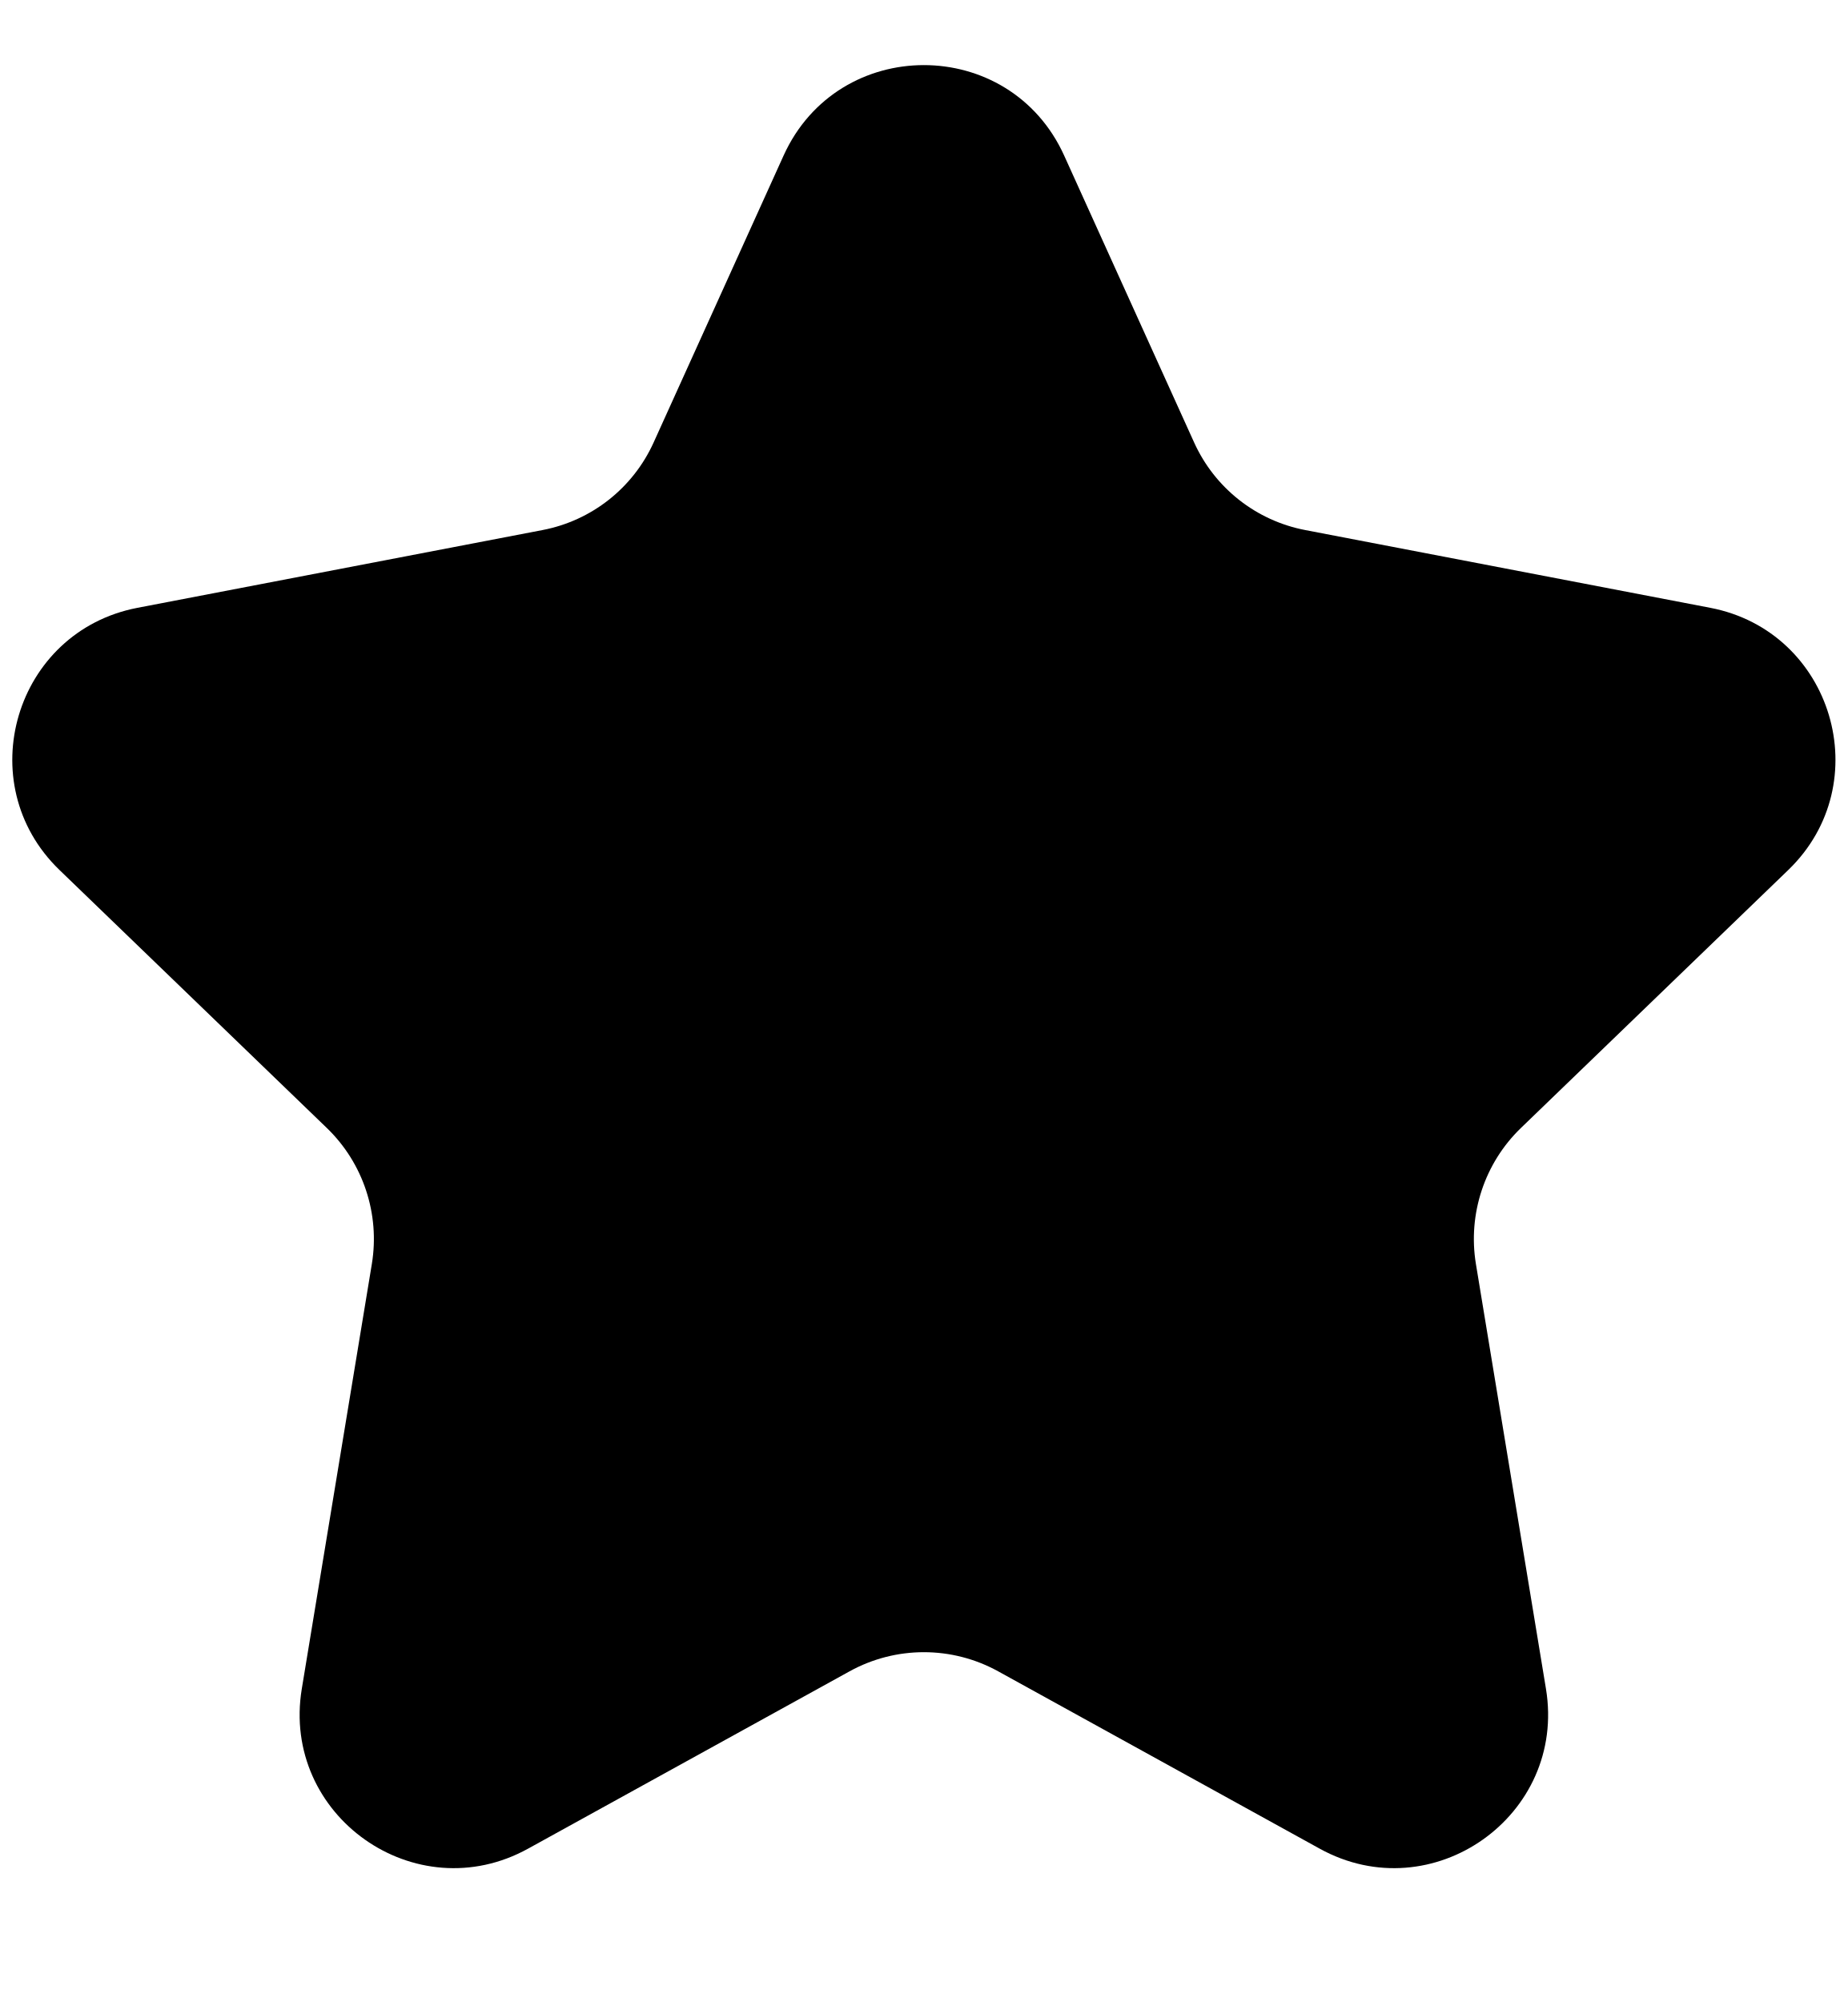
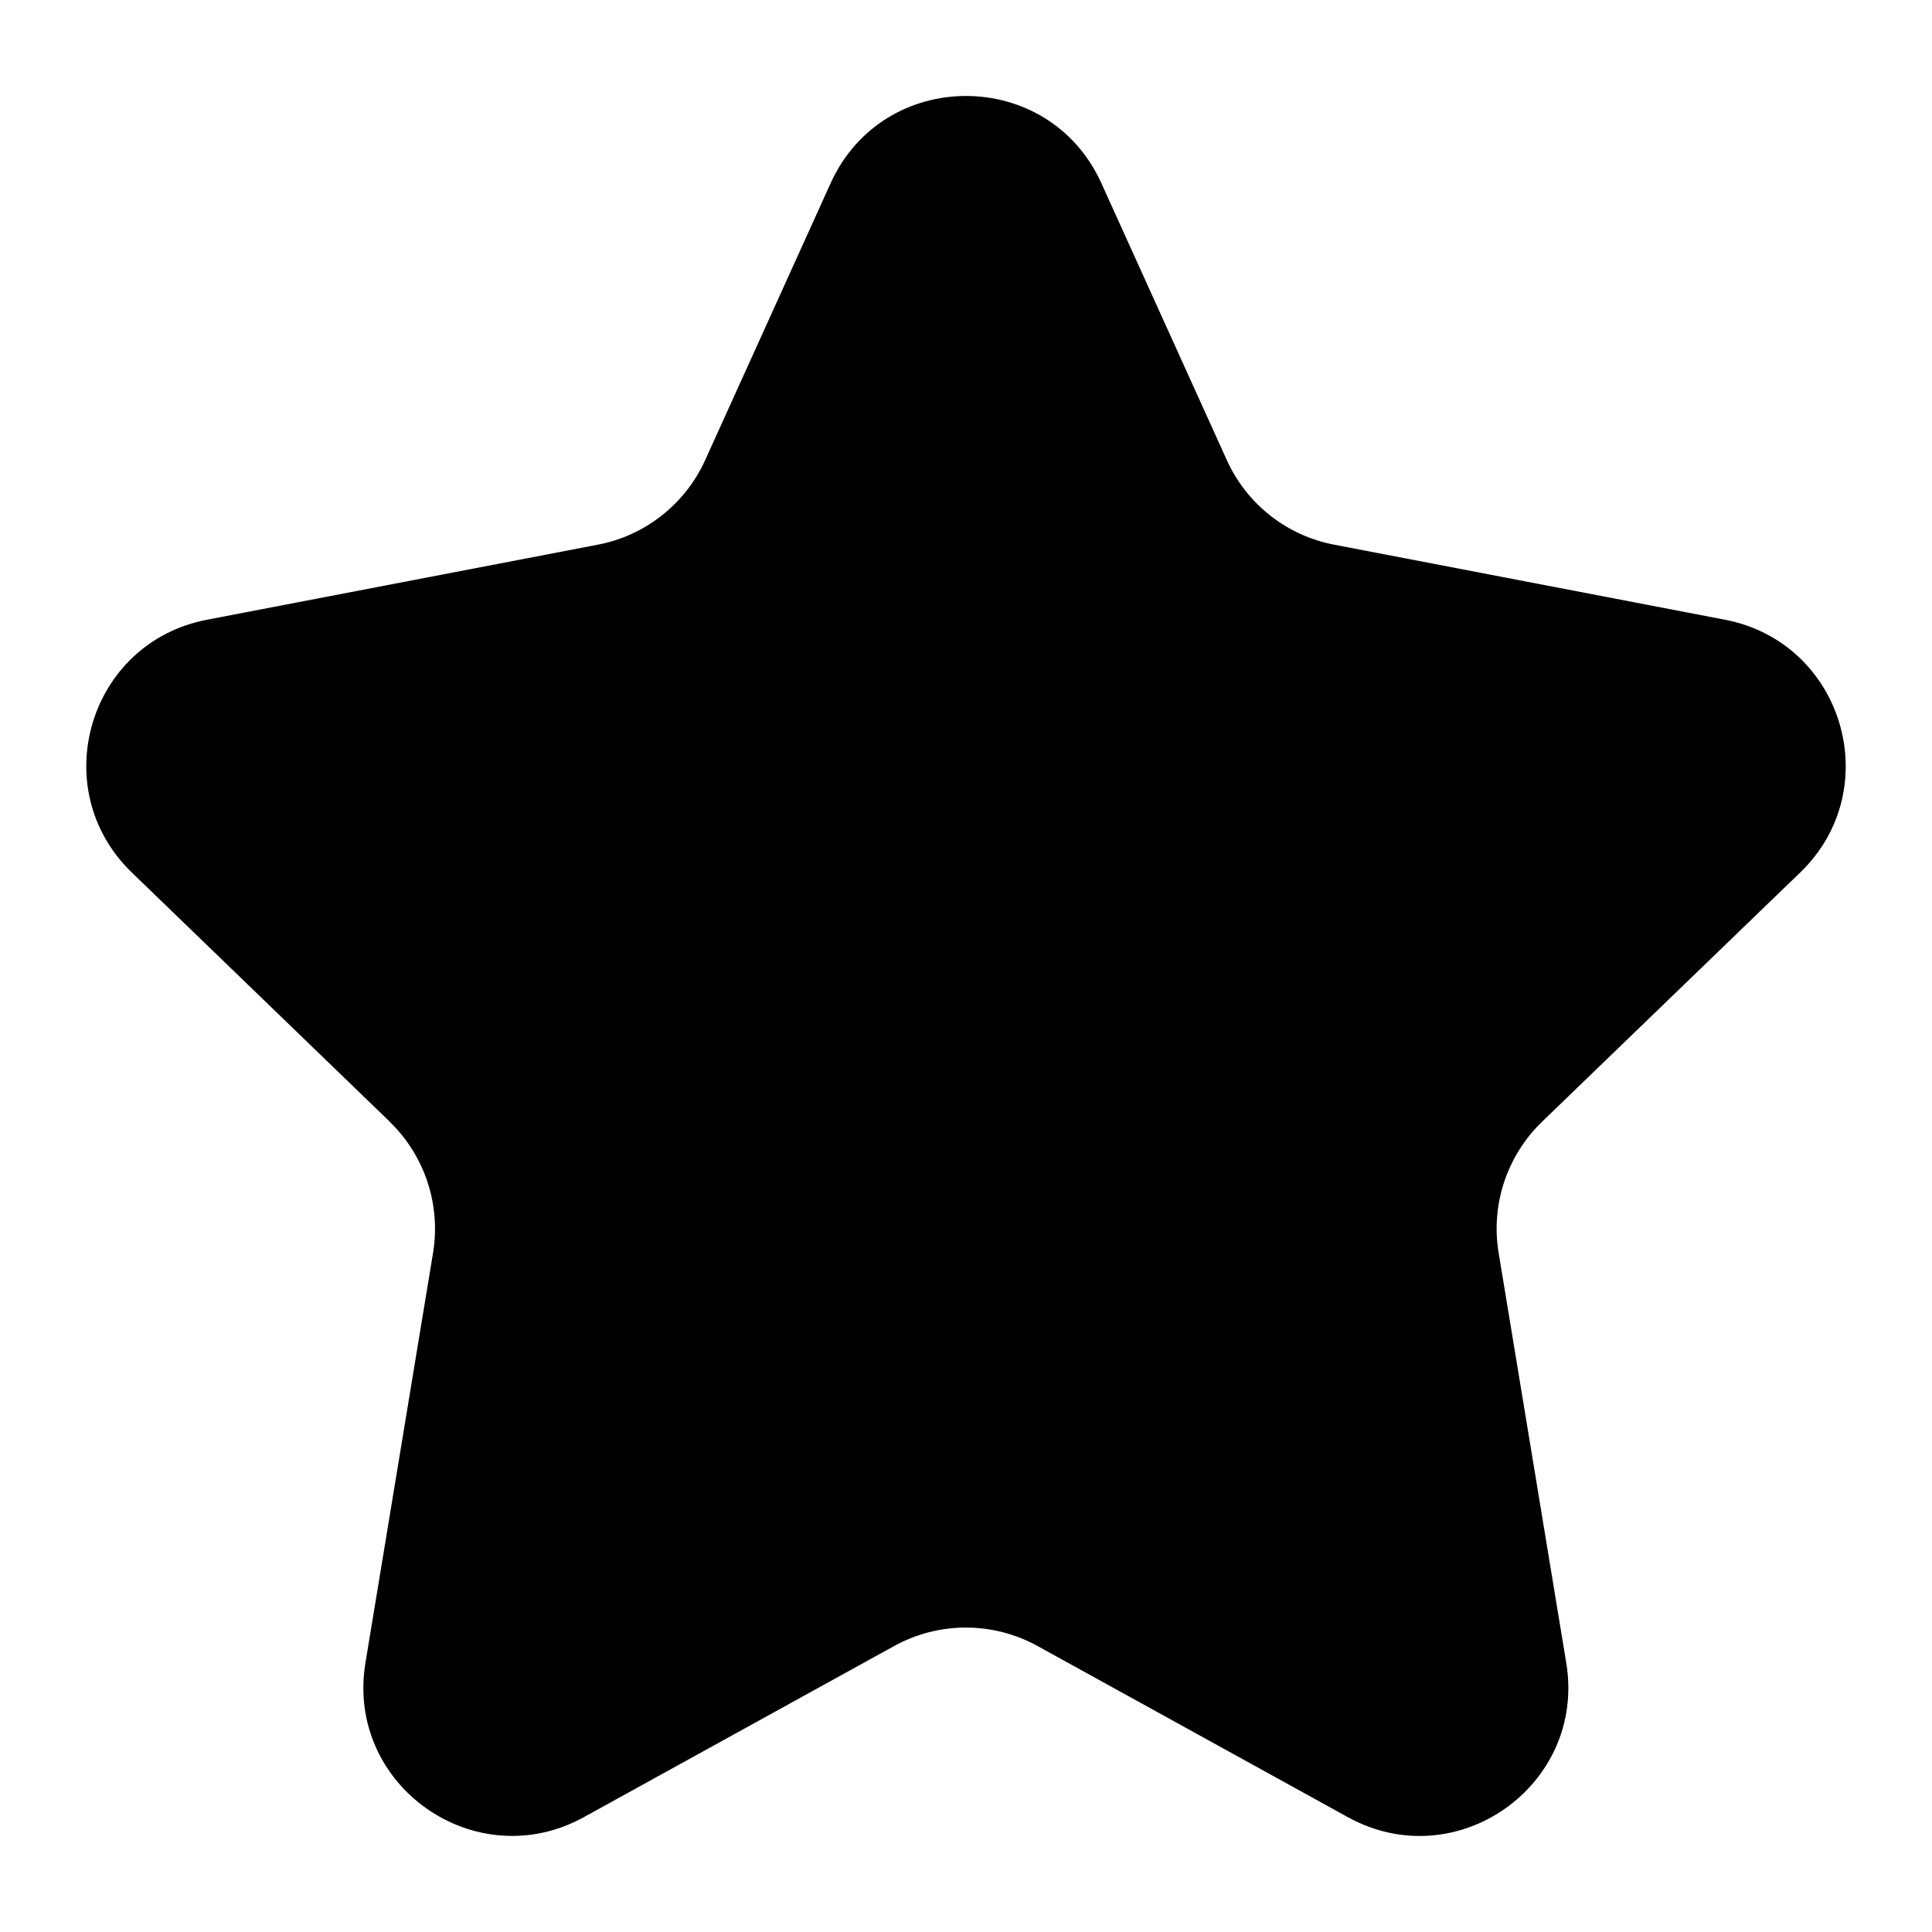
- <svg xmlns="http://www.w3.org/2000/svg" width="12" height="13" viewBox="0 0 12 13">
-   <path d="M2.123 7.325L0.386 5.649C-0.197 5.086 0.097 4.1 0.892 3.947L3.523 3.442C3.842 3.381 4.111 3.169 4.245 2.873L5.089 1.01C5.444 0.227 6.556 0.227 6.911 1.01L7.755 2.873C7.889 3.169 8.158 3.381 8.477 3.442L11.108 3.947C11.903 4.1 12.197 5.086 11.614 5.649L9.877 7.325C9.641 7.553 9.532 7.883 9.585 8.207L10.04 10.966C10.176 11.79 9.301 12.408 8.57 12.004L6.483 10.853C6.182 10.687 5.818 10.687 5.517 10.853L3.43 12.004C2.699 12.408 1.824 11.79 1.96 10.966L2.415 8.207C2.468 7.883 2.359 7.553 2.123 7.325Z" />
+ <svg xmlns="http://www.w3.org/2000/svg" width="13" height="13" viewBox="0 0 13 13">
+   <path d="m 2.623,7.548 -1.736,-1.677 c -0.583,-0.563 -0.29,-1.549 0.506,-1.701 l 2.63,-0.505 c 0.319,-0.061 0.588,-0.274 0.722,-0.569 l 0.844,-1.863 c 0.355,-0.783 1.467,-0.783 1.822,0 l 0.844,1.863 c 0.134,0.296 0.403,0.508 0.722,0.569 l 2.63,0.505 c 0.796,0.153 1.089,1.139 0.506,1.701 l -1.737,1.677 c -0.236,0.228 -0.346,0.558 -0.292,0.882 l 0.455,2.759 c 0.136,0.824 -0.739,1.442 -1.47,1.038 l -2.087,-1.151 c -0.301,-0.166 -0.665,-0.166 -0.966,0 l -2.087,1.151 c -0.731,0.403 -1.606,-0.214 -1.47,-1.038 l 0.455,-2.759 c 0.053,-0.324 -0.056,-0.654 -0.292,-0.882 z" stroke-width="0.812" />
</svg>
